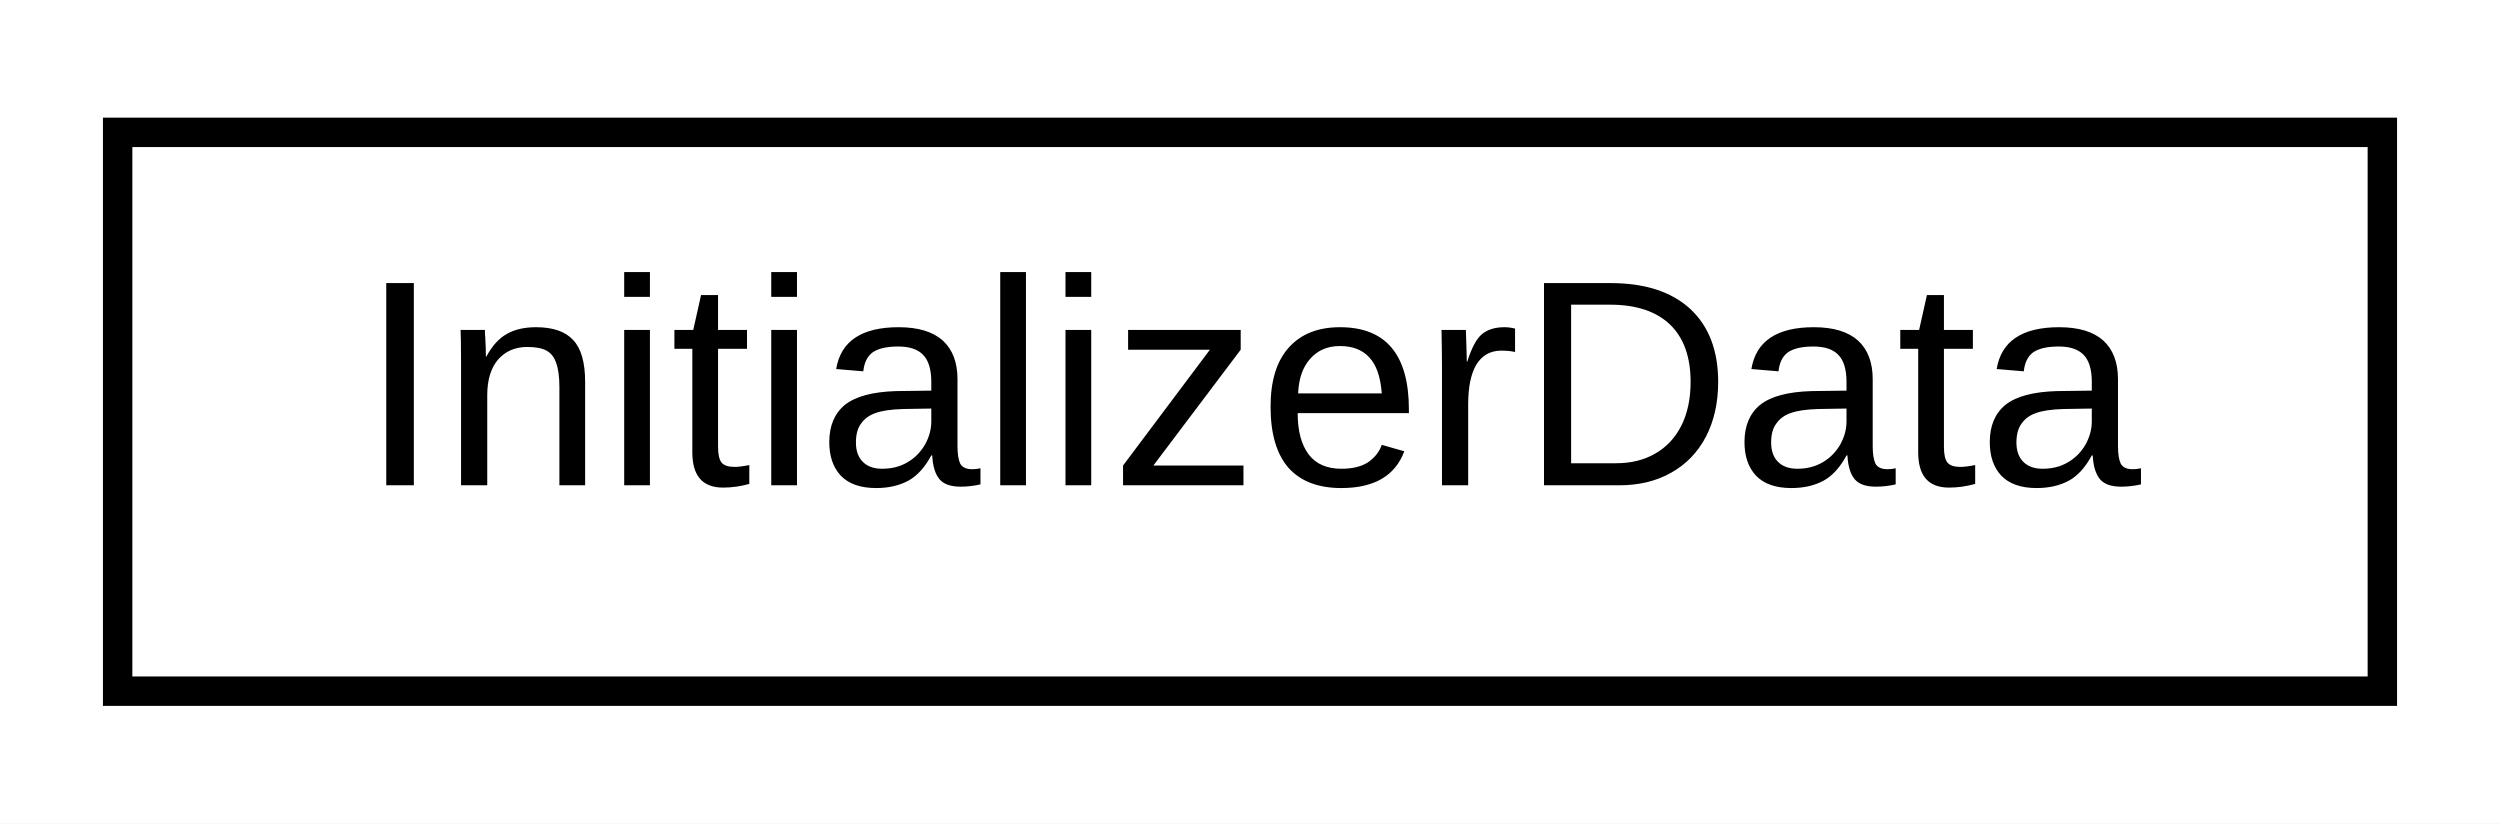
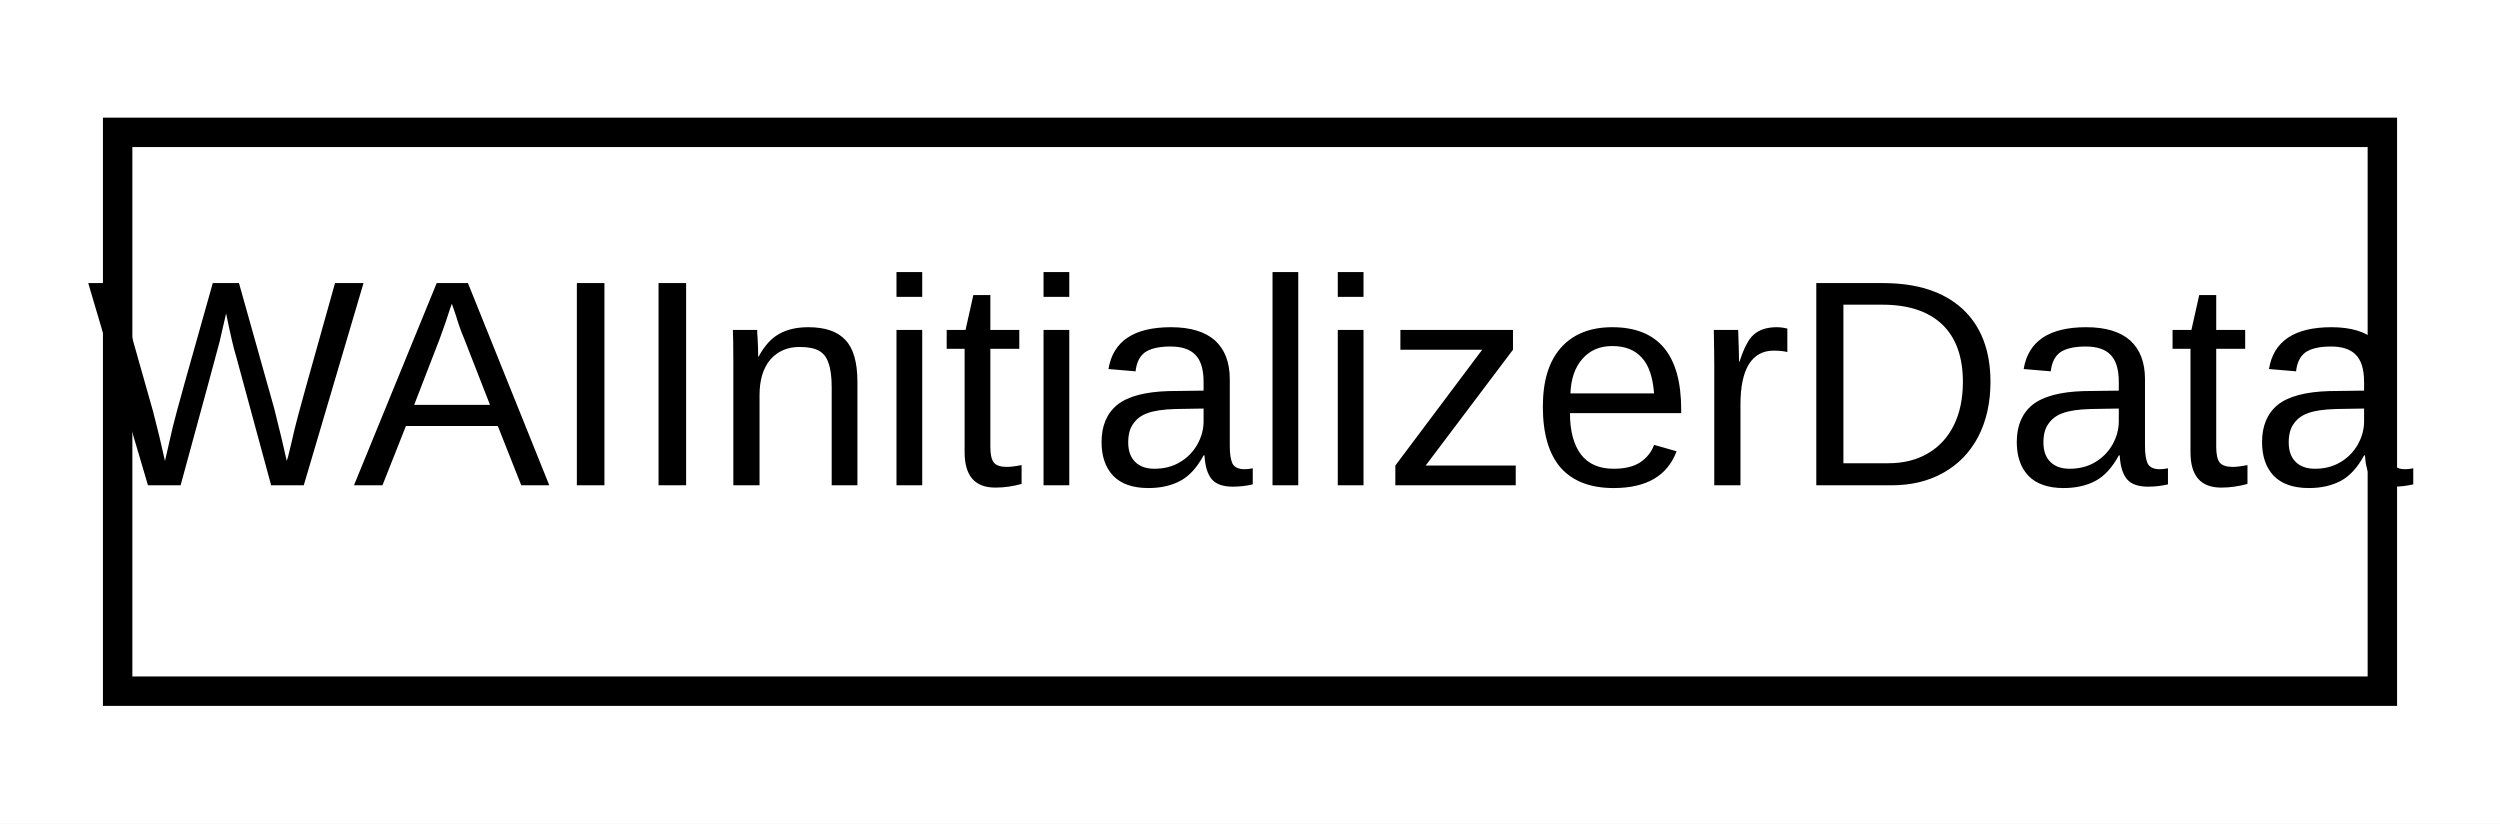
<svg xmlns="http://www.w3.org/2000/svg" xmlns:xlink="http://www.w3.org/1999/xlink" width="85pt" height="28pt" viewBox="0.00 0.00 85.00 28.00">
  <g id="graph0" class="graph" transform="scale(1 1) rotate(0) translate(4 24)">
    <polygon fill="white" stroke="transparent" points="-4,4 -4,-24 81,-24 81,4 -4,4" />
    <g id="node1" class="node">
      <g id="a_node1">
        <a xlink:href="struct_initializer_data.html" target="_top" xlink:title=" ">
          <polygon fill="white" stroke="black" points="0,-0.5 0,-19.5 77,-19.5 77,-0.5 0,-0.5" />
-           <text text-anchor="middle" x="38.5" y="-7.5" font-family="Arial" font-size="10.00">InitializerData</text>
+           <text text-anchor="middle" x="38.5" y="-7.5" font-family="Arial" font-size="10.00">WAIInitializerData</text>
        </a>
      </g>
    </g>
  </g>
</svg>
